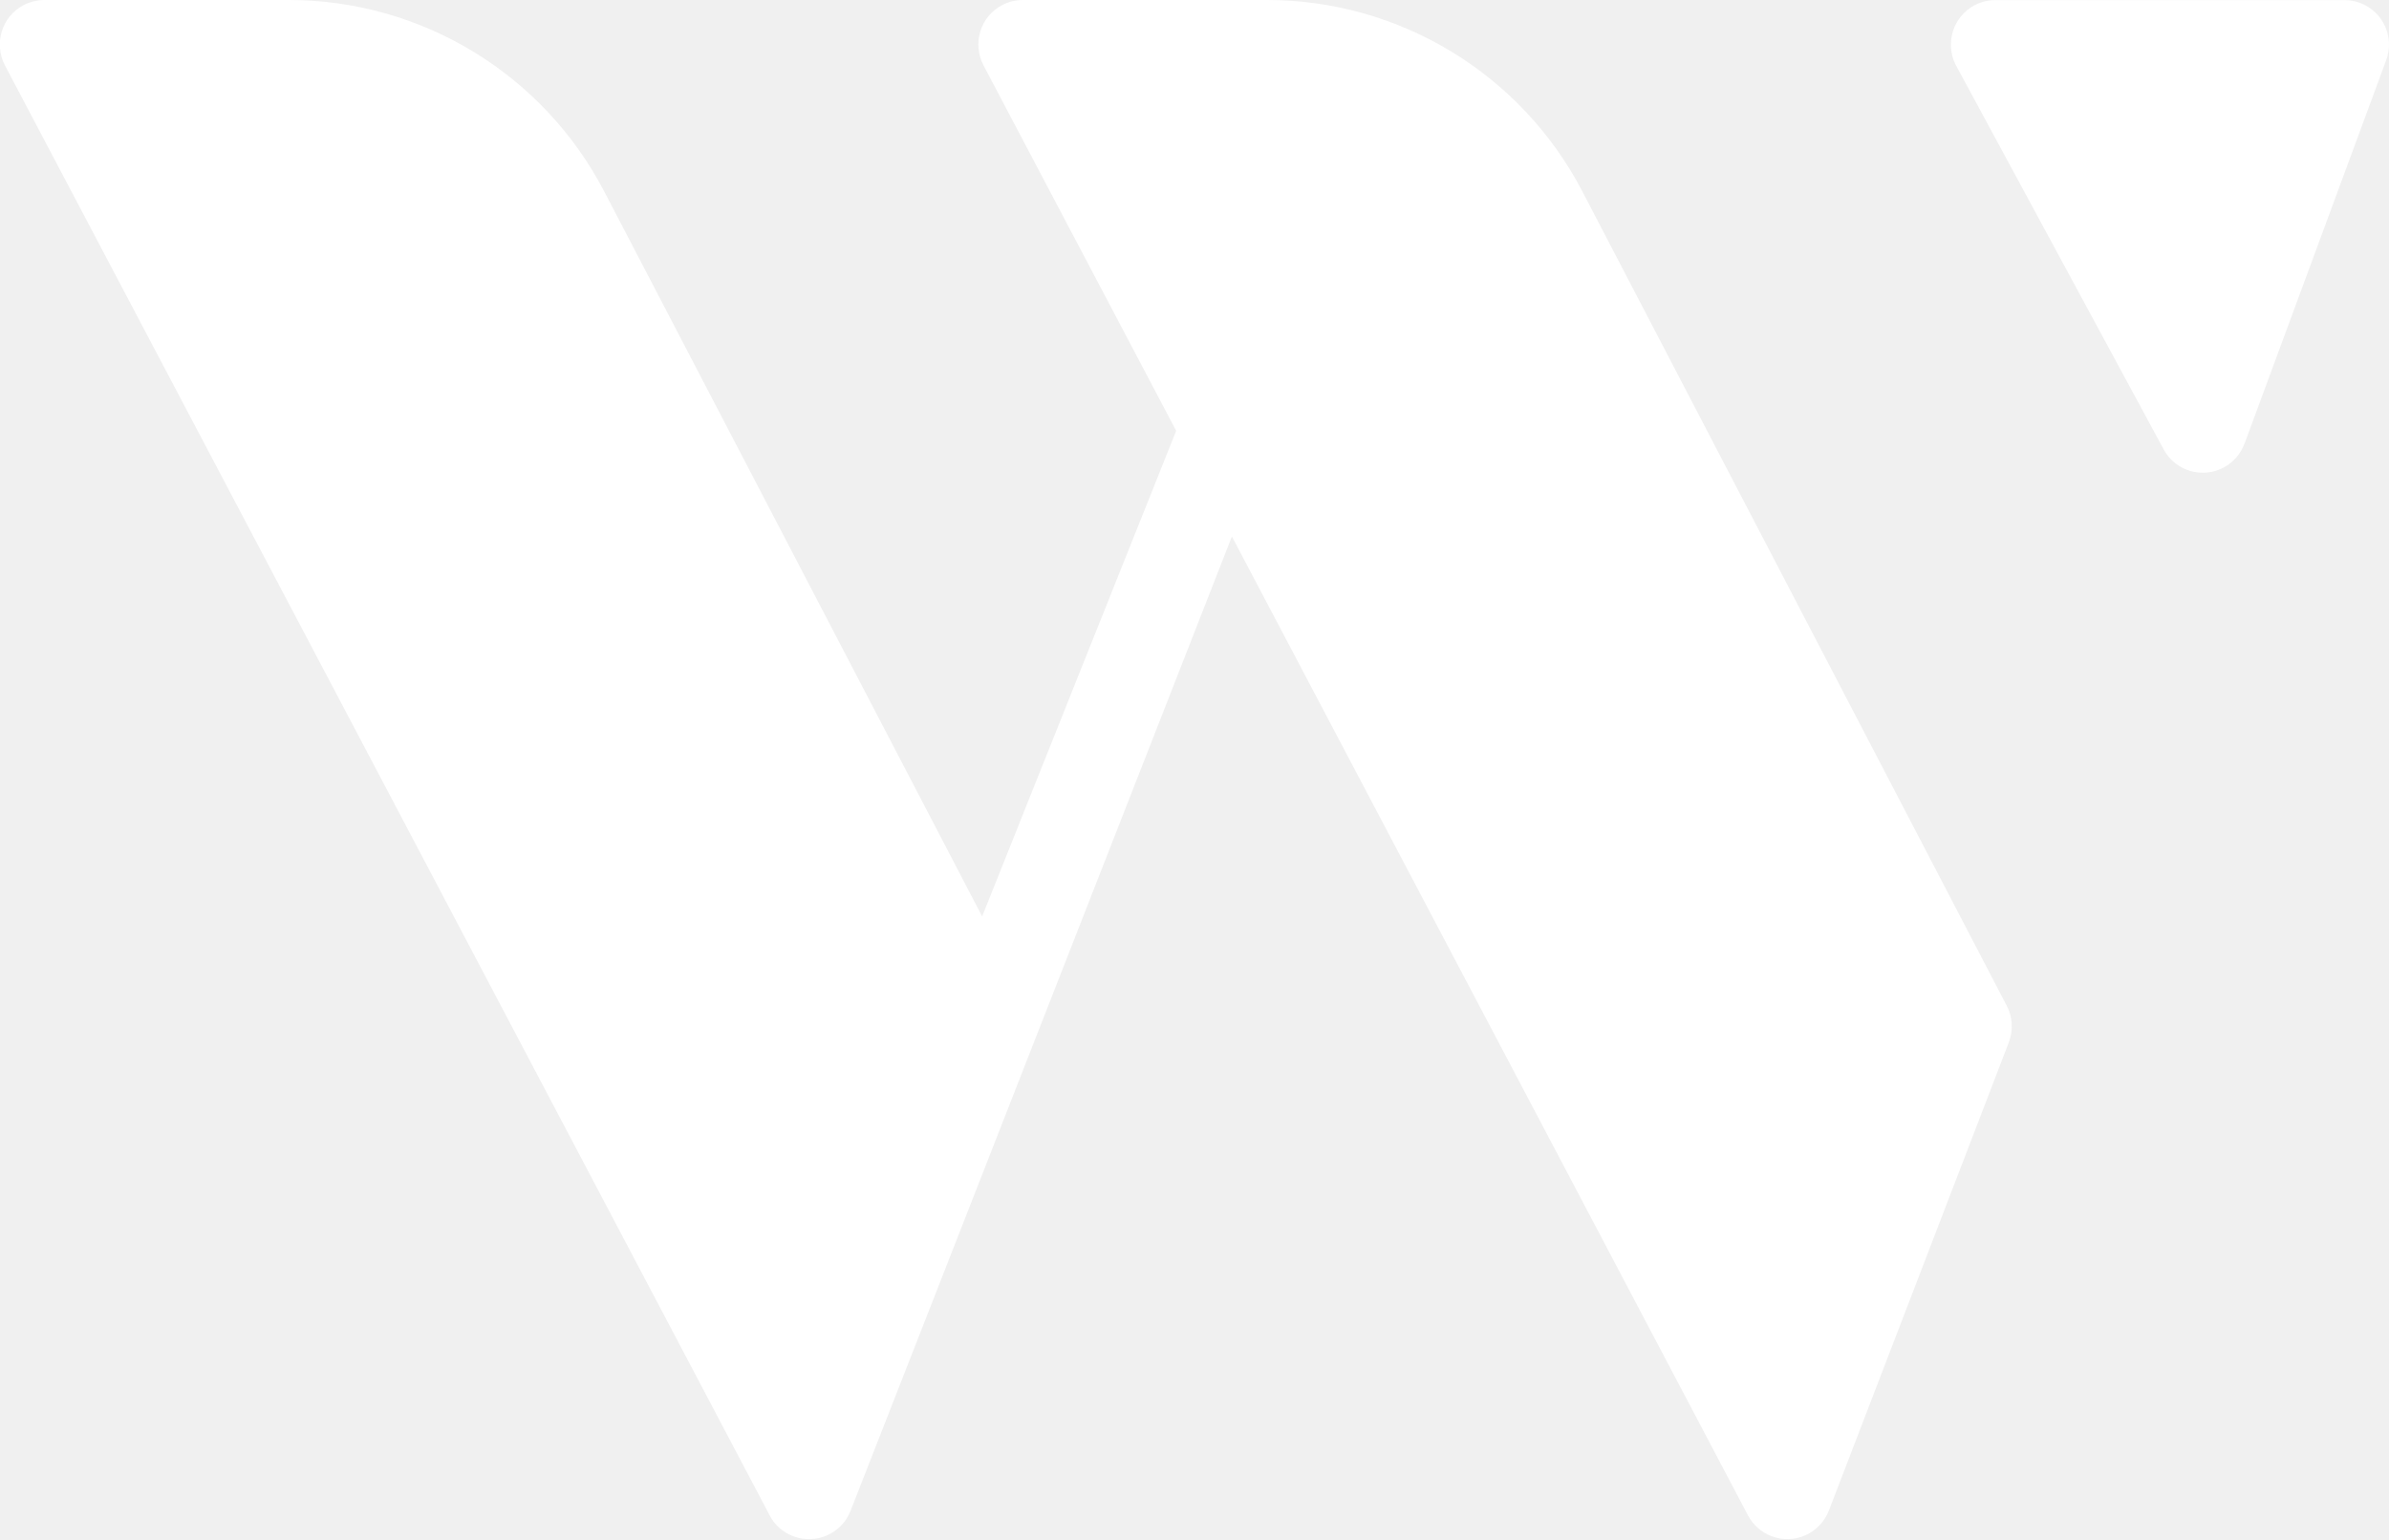
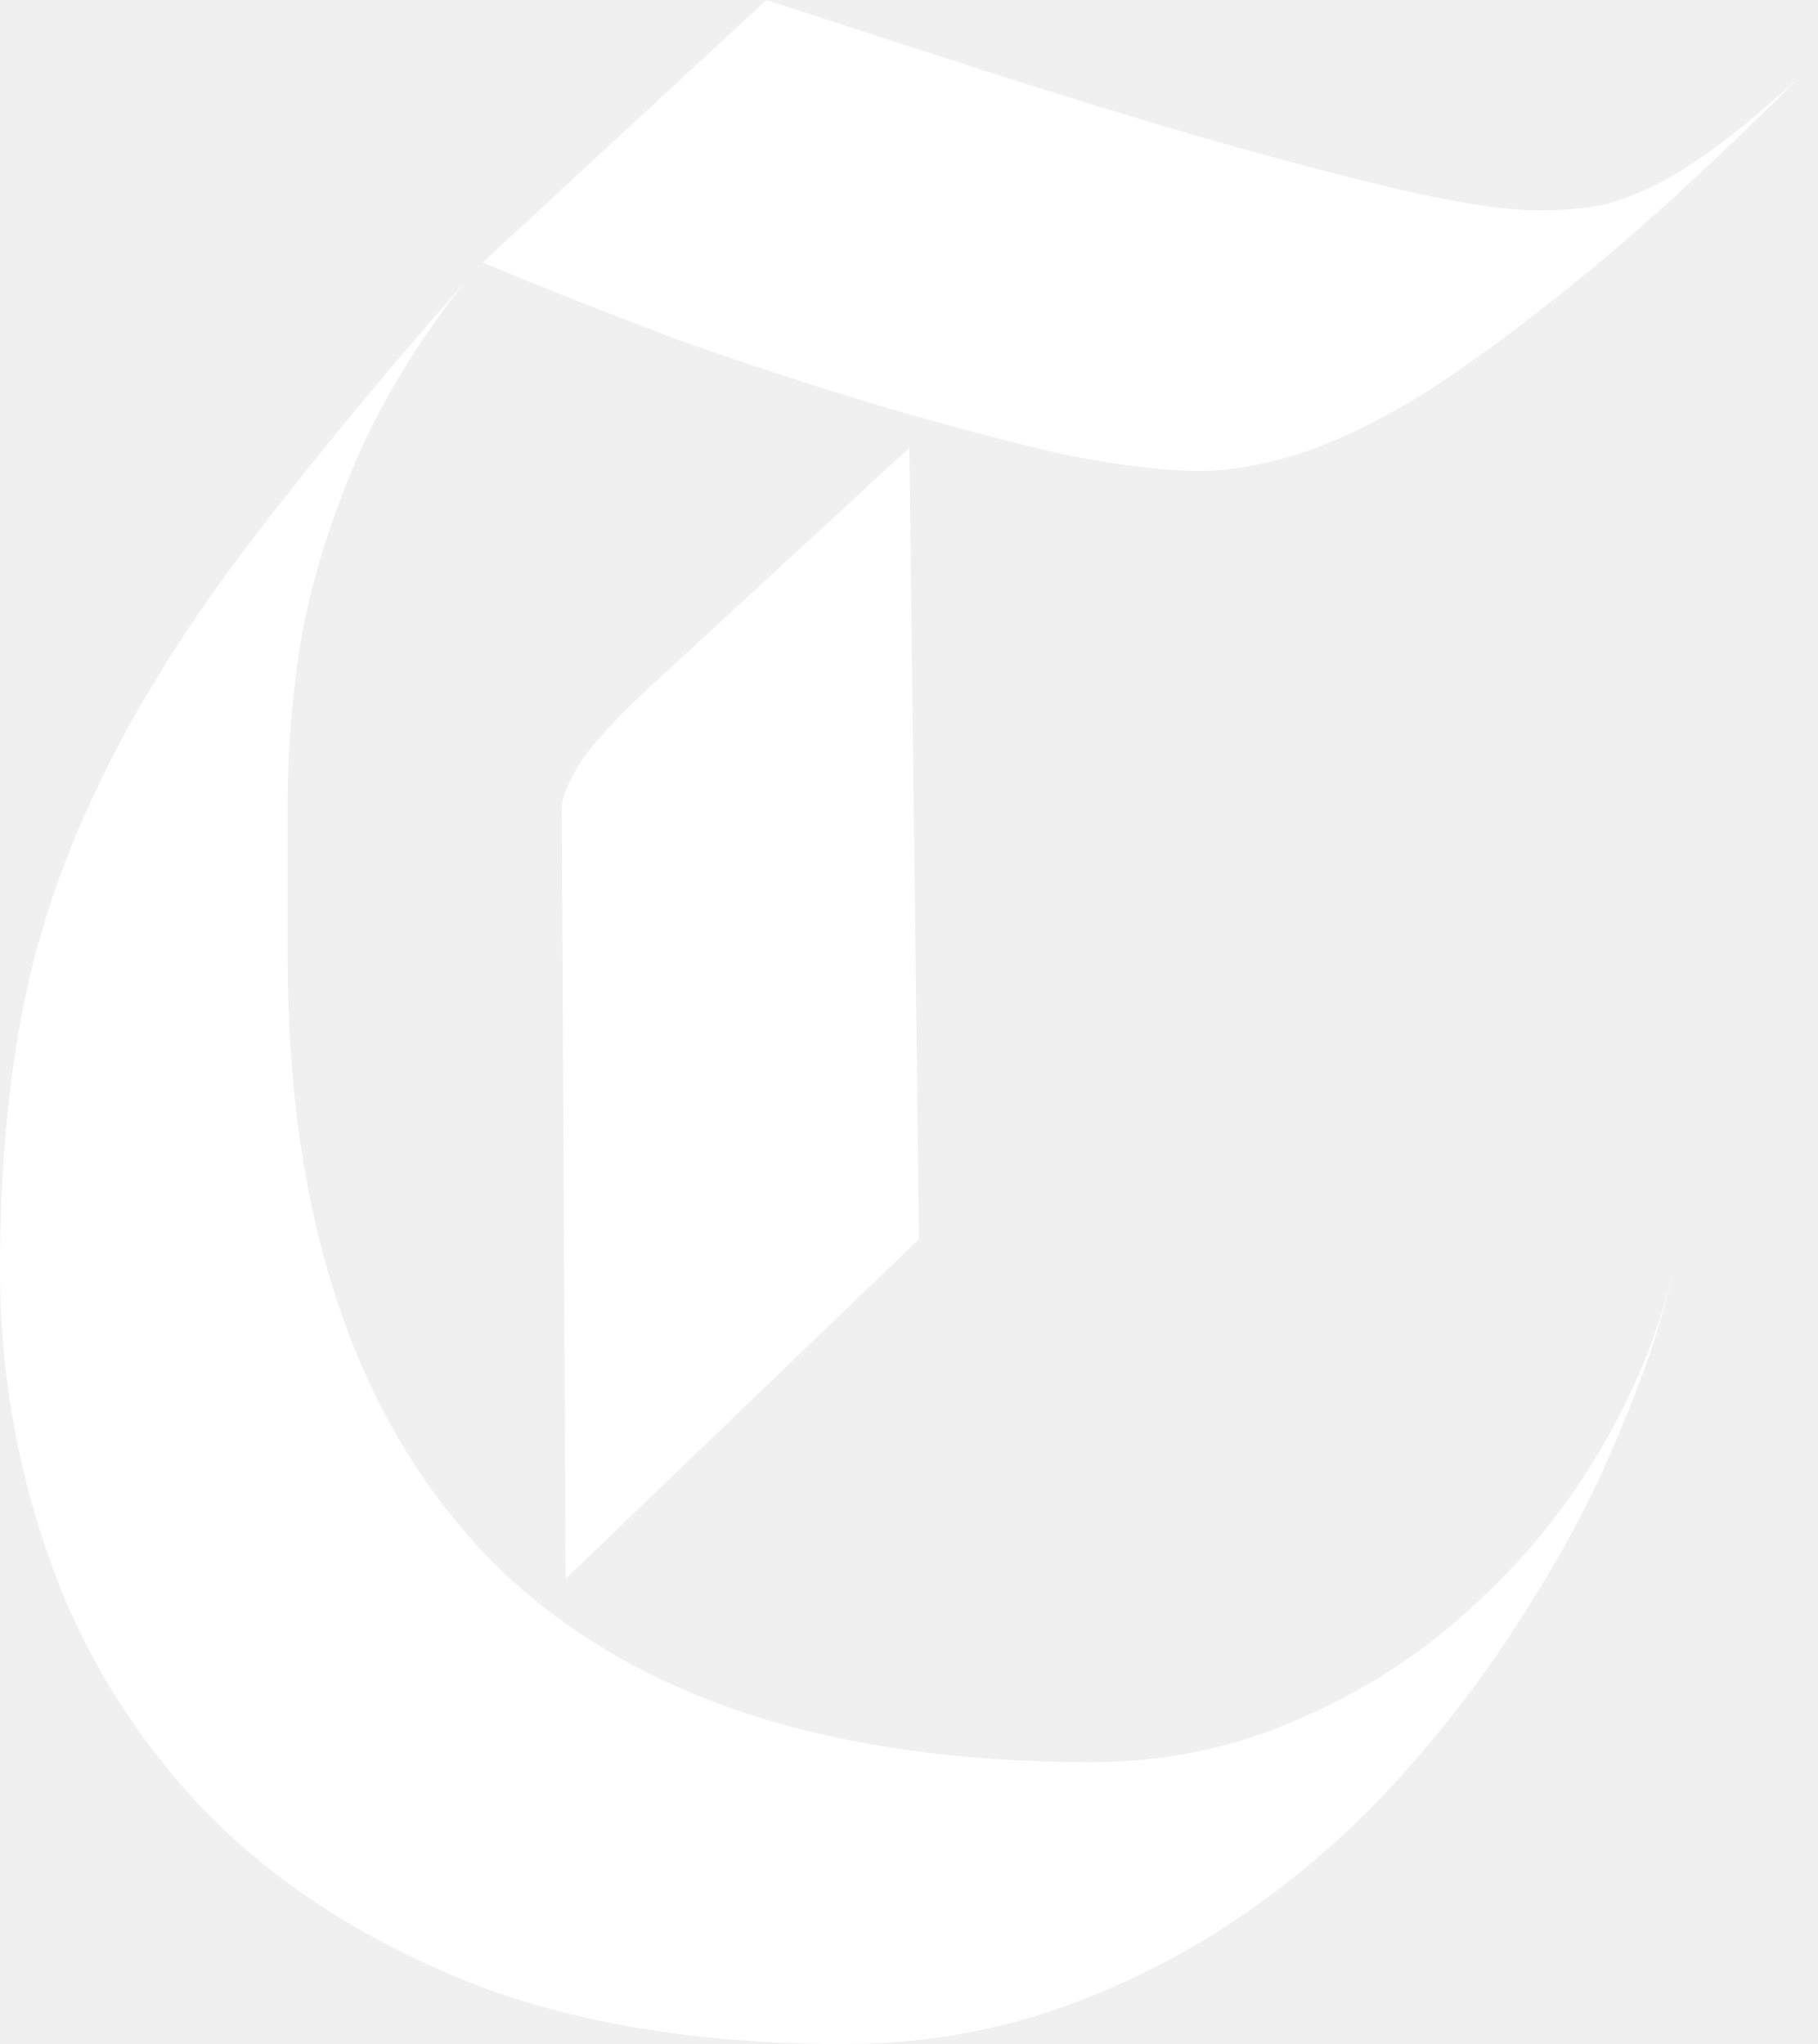
- <svg xmlns="http://www.w3.org/2000/svg" fill="#fff" width="45" height="29" viewBox="0 0 45 29">
-   <path d="M23.203 10.112l-7.18 18.35c-.167.433-.652.648-1.084.482-.19-.073-.35-.212-.44-.39L.092 1.23C-.12.82.033.313.443.097.57.033.7 0 .84 0h4.6c2.497 0 4.786 1.39 5.94 3.605l7.12 13.662 3.655-9.15-3.63-6.887c-.214-.41-.06-.917.35-1.133.12-.064.256-.097.39-.097h4.6c2.497 0 4.786 1.39 5.94 3.605L37.8 18.95c.11.21.124.462.04.686l-3.39 8.824c-.168.434-.65.65-1.084.483-.19-.073-.345-.212-.44-.39l-9.72-18.442zM42.277 8.36c-.07.19-.208.35-.387.446-.406.22-.914.07-1.135-.34L36.848 1.24c-.067-.123-.1-.26-.1-.4 0-.463.374-.838.836-.838h6.578c.1 0 .198.018.29.052.435.16.656.643.496 1.077l-2.67 7.23z" />
+ <svg xmlns="http://www.w3.org/2000/svg" fill="#fff" width="40" height="45" viewBox="0 0 40 45">
+   <path d="M20.014 9.858L20.227 27.28L12.45 34.759L12.365 17.762C12.365 17.564 12.493 17.252 12.748 16.827C13.031 16.374 13.64 15.722 14.575 14.873L20.014 9.858ZM16.87 0C18.343 0.482 19.915 0.992 21.586 1.53C23.258 2.068 24.872 2.564 26.431 3.017C28.017 3.47 29.462 3.853 30.765 4.164C32.096 4.476 33.145 4.632 33.909 4.632C34.419 4.632 34.887 4.589 35.312 4.504C35.736 4.391 36.161 4.221 36.586 3.994C37.011 3.768 37.465 3.47 37.946 3.102C38.428 2.734 38.98 2.266 39.603 1.7C37.819 3.484 36.232 4.943 34.844 6.076C33.456 7.21 32.238 8.102 31.19 8.754C30.142 9.377 29.235 9.802 28.47 10.028C27.705 10.255 27.026 10.368 26.431 10.368C25.609 10.368 24.575 10.241 23.329 9.986C22.11 9.703 20.779 9.348 19.334 8.924C17.918 8.499 16.445 8.017 14.915 7.479C13.414 6.912 11.983 6.346 10.623 5.779L16.87 0ZM36.841 27.918C36.586 29.079 36.176 30.312 35.609 31.615C35.071 32.918 34.391 34.207 33.569 35.482C32.776 36.756 31.855 37.974 30.807 39.136C29.788 40.269 28.64 41.275 27.365 42.153C26.091 43.031 24.717 43.725 23.244 44.235C21.77 44.745 20.212 45 18.569 45C15.283 45 12.465 44.518 10.113 43.555C7.79 42.592 5.878 41.317 4.377 39.731C2.875 38.116 1.771 36.289 1.062 34.249C0.354 32.21 0 30.113 0 27.96C0 25.921 0.156 24.065 0.467 22.394C0.779 20.722 1.317 19.079 2.082 17.465C2.847 15.822 3.881 14.122 5.184 12.365C6.516 10.581 8.187 8.541 10.198 6.246C9.122 7.635 8.314 8.98 7.776 10.283C7.238 11.558 6.856 12.819 6.629 14.065C6.431 15.283 6.331 16.487 6.331 17.677C6.331 18.838 6.331 19.972 6.331 21.076C6.331 26.799 7.79 31.19 10.708 34.249C13.654 37.281 18.088 38.796 24.009 38.796C25.623 38.796 27.139 38.484 28.555 37.861C30 37.238 31.275 36.416 32.38 35.397C33.513 34.377 34.462 33.215 35.227 31.912C35.992 30.609 36.53 29.278 36.841 27.918Z" />
</svg>
